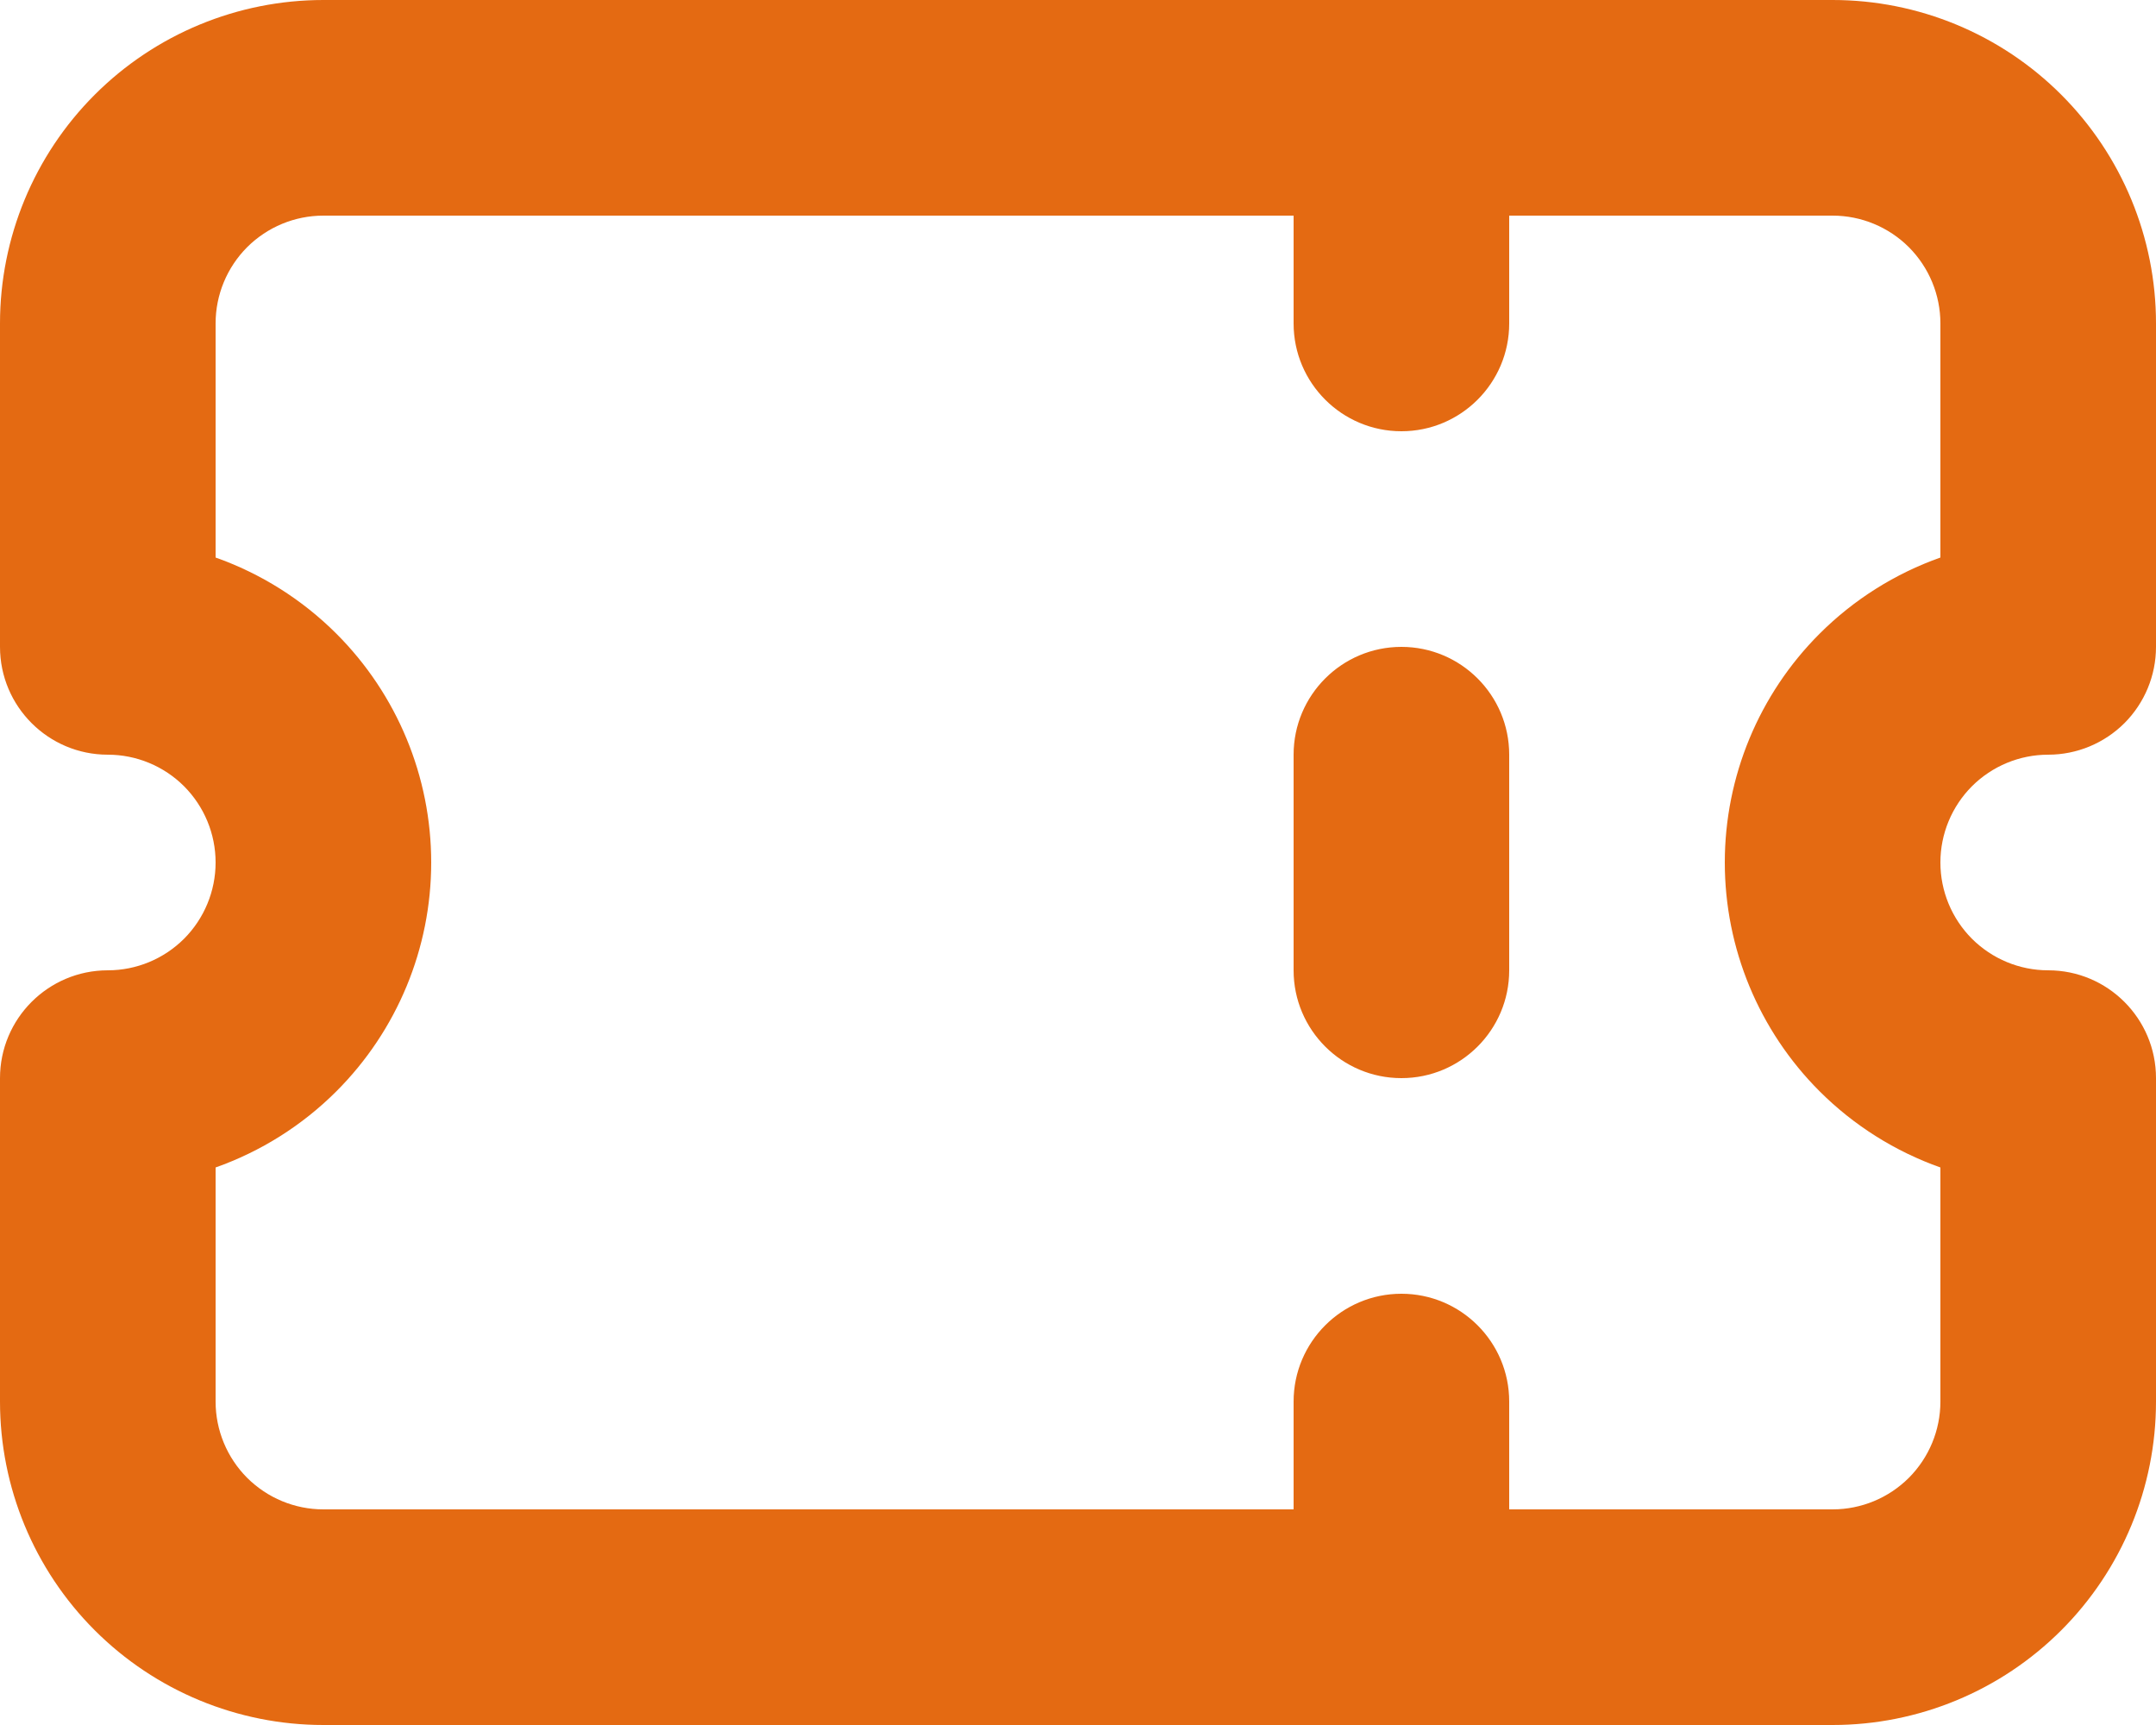
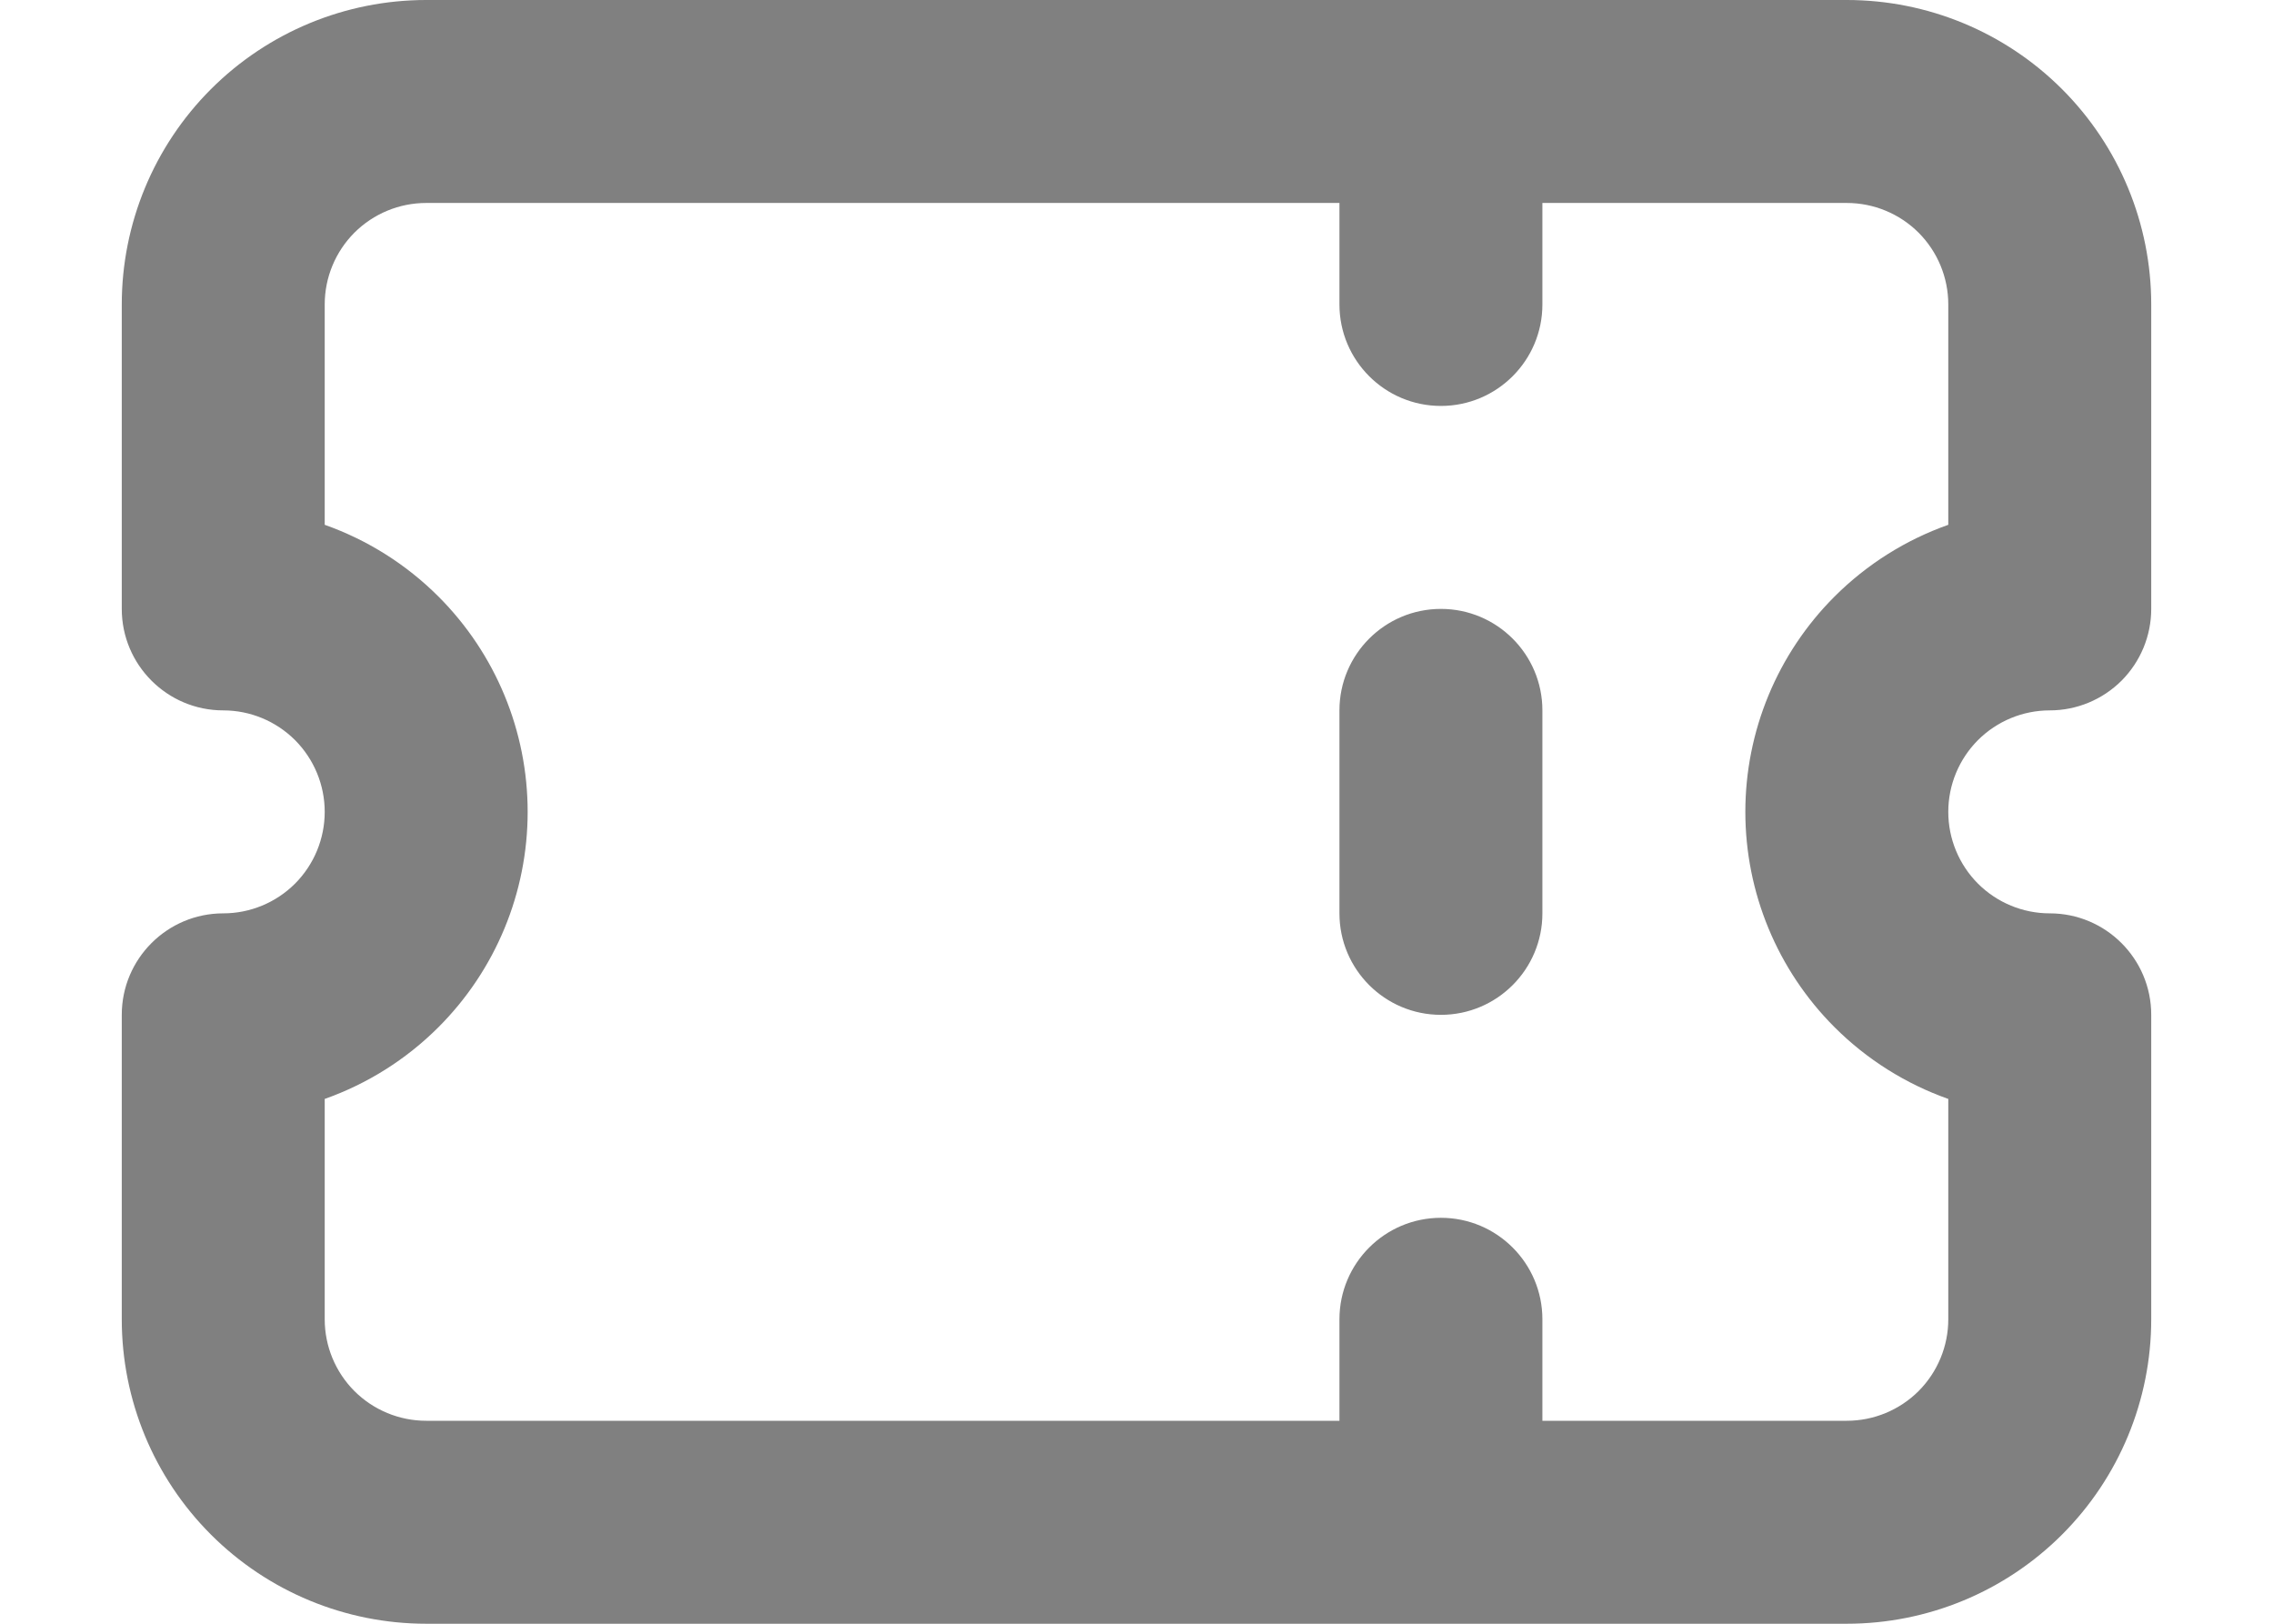
- <svg xmlns="http://www.w3.org/2000/svg" width="30" height="24" viewBox="0 0 30 24" fill="none">
-   <path fill-rule="evenodd" clip-rule="evenodd" d="M1.318 1.318C2.162 0.474 3.307 0 4.5 0H25.5C26.694 0 27.838 0.474 28.682 1.318C29.526 2.162 30 3.307 30 4.5V9C30 9.398 29.842 9.779 29.561 10.061C29.279 10.342 28.898 10.5 28.5 10.5C28.102 10.5 27.721 10.658 27.439 10.939C27.158 11.221 27 11.602 27 12C27 12.398 27.158 12.779 27.439 13.061C27.721 13.342 28.102 13.5 28.5 13.5C29.328 13.5 30 14.172 30 15V19.5C30 20.694 29.526 21.838 28.682 22.682C27.838 23.526 26.694 24 25.5 24H4.5C3.307 24 2.162 23.526 1.318 22.682C0.474 21.838 0 20.694 0 19.5V15C0 14.172 0.672 13.5 1.5 13.5C1.898 13.5 2.279 13.342 2.561 13.061C2.842 12.779 3 12.398 3 12C3 11.602 2.842 11.221 2.561 10.939C2.279 10.658 1.898 10.5 1.5 10.5C0.672 10.5 0 9.828 0 9V4.5C0 3.307 0.474 2.162 1.318 1.318ZM21 21V19.5C21 18.672 20.328 18 19.5 18C18.672 18 18 18.672 18 19.5V21H4.5C4.102 21 3.721 20.842 3.439 20.561C3.158 20.279 3 19.898 3 19.5V16.243C3.627 16.021 4.203 15.661 4.682 15.182C5.526 14.338 6 13.194 6 12C6 10.806 5.526 9.662 4.682 8.818C4.203 8.339 3.627 7.979 3 7.757V4.5C3 4.102 3.158 3.721 3.439 3.439C3.721 3.158 4.102 3 4.5 3H18V4.5C18 5.328 18.672 6 19.5 6C20.328 6 21 5.328 21 4.5V3H25.5C25.898 3 26.279 3.158 26.561 3.439C26.842 3.721 27 4.102 27 4.5V7.757C26.373 7.979 25.797 8.339 25.318 8.818C24.474 9.662 24 10.806 24 12C24 13.194 24.474 14.338 25.318 15.182C25.797 15.661 26.373 16.021 27 16.243V19.5C27 19.898 26.842 20.279 26.561 20.561C26.279 20.842 25.898 21 25.5 21H21ZM19.5 9C20.328 9 21 9.672 21 10.5V13.5C21 14.328 20.328 15 19.5 15C18.672 15 18 14.328 18 13.5V10.5C18 9.672 18.672 9 19.5 9Z" fill="#E46A12" />
+ <svg xmlns="http://www.w3.org/2000/svg" width="28" height="20" viewBox="0 0 30 24" fill="none">
+   <path fill-rule="evenodd" clip-rule="evenodd" d="M1.318 1.318C2.162 0.474 3.307 0 4.5 0H25.5C26.694 0 27.838 0.474 28.682 1.318C29.526 2.162 30 3.307 30 4.5V9C30 9.398 29.842 9.779 29.561 10.061C29.279 10.342 28.898 10.5 28.5 10.5C28.102 10.5 27.721 10.658 27.439 10.939C27.158 11.221 27 11.602 27 12C27 12.398 27.158 12.779 27.439 13.061C27.721 13.342 28.102 13.5 28.5 13.5C29.328 13.5 30 14.172 30 15V19.5C30 20.694 29.526 21.838 28.682 22.682C27.838 23.526 26.694 24 25.5 24H4.5C3.307 24 2.162 23.526 1.318 22.682C0.474 21.838 0 20.694 0 19.5V15C0 14.172 0.672 13.5 1.5 13.5C1.898 13.5 2.279 13.342 2.561 13.061C2.842 12.779 3 12.398 3 12C3 11.602 2.842 11.221 2.561 10.939C2.279 10.658 1.898 10.5 1.5 10.5C0.672 10.5 0 9.828 0 9V4.5C0 3.307 0.474 2.162 1.318 1.318ZM21 21V19.5C21 18.672 20.328 18 19.5 18C18.672 18 18 18.672 18 19.5V21H4.5C4.102 21 3.721 20.842 3.439 20.561C3.158 20.279 3 19.898 3 19.5V16.243C3.627 16.021 4.203 15.661 4.682 15.182C5.526 14.338 6 13.194 6 12C6 10.806 5.526 9.662 4.682 8.818C4.203 8.339 3.627 7.979 3 7.757V4.5C3 4.102 3.158 3.721 3.439 3.439C3.721 3.158 4.102 3 4.5 3H18V4.5C18 5.328 18.672 6 19.5 6C20.328 6 21 5.328 21 4.5V3H25.5C25.898 3 26.279 3.158 26.561 3.439C26.842 3.721 27 4.102 27 4.5V7.757C26.373 7.979 25.797 8.339 25.318 8.818C24.474 9.662 24 10.806 24 12C24 13.194 24.474 14.338 25.318 15.182C25.797 15.661 26.373 16.021 27 16.243V19.5C27 19.898 26.842 20.279 26.561 20.561C26.279 20.842 25.898 21 25.5 21H21ZM19.5 9C20.328 9 21 9.672 21 10.5V13.5C21 14.328 20.328 15 19.5 15C18.672 15 18 14.328 18 13.5V10.5C18 9.672 18.672 9 19.5 9Z" fill="#808080" />
</svg>
